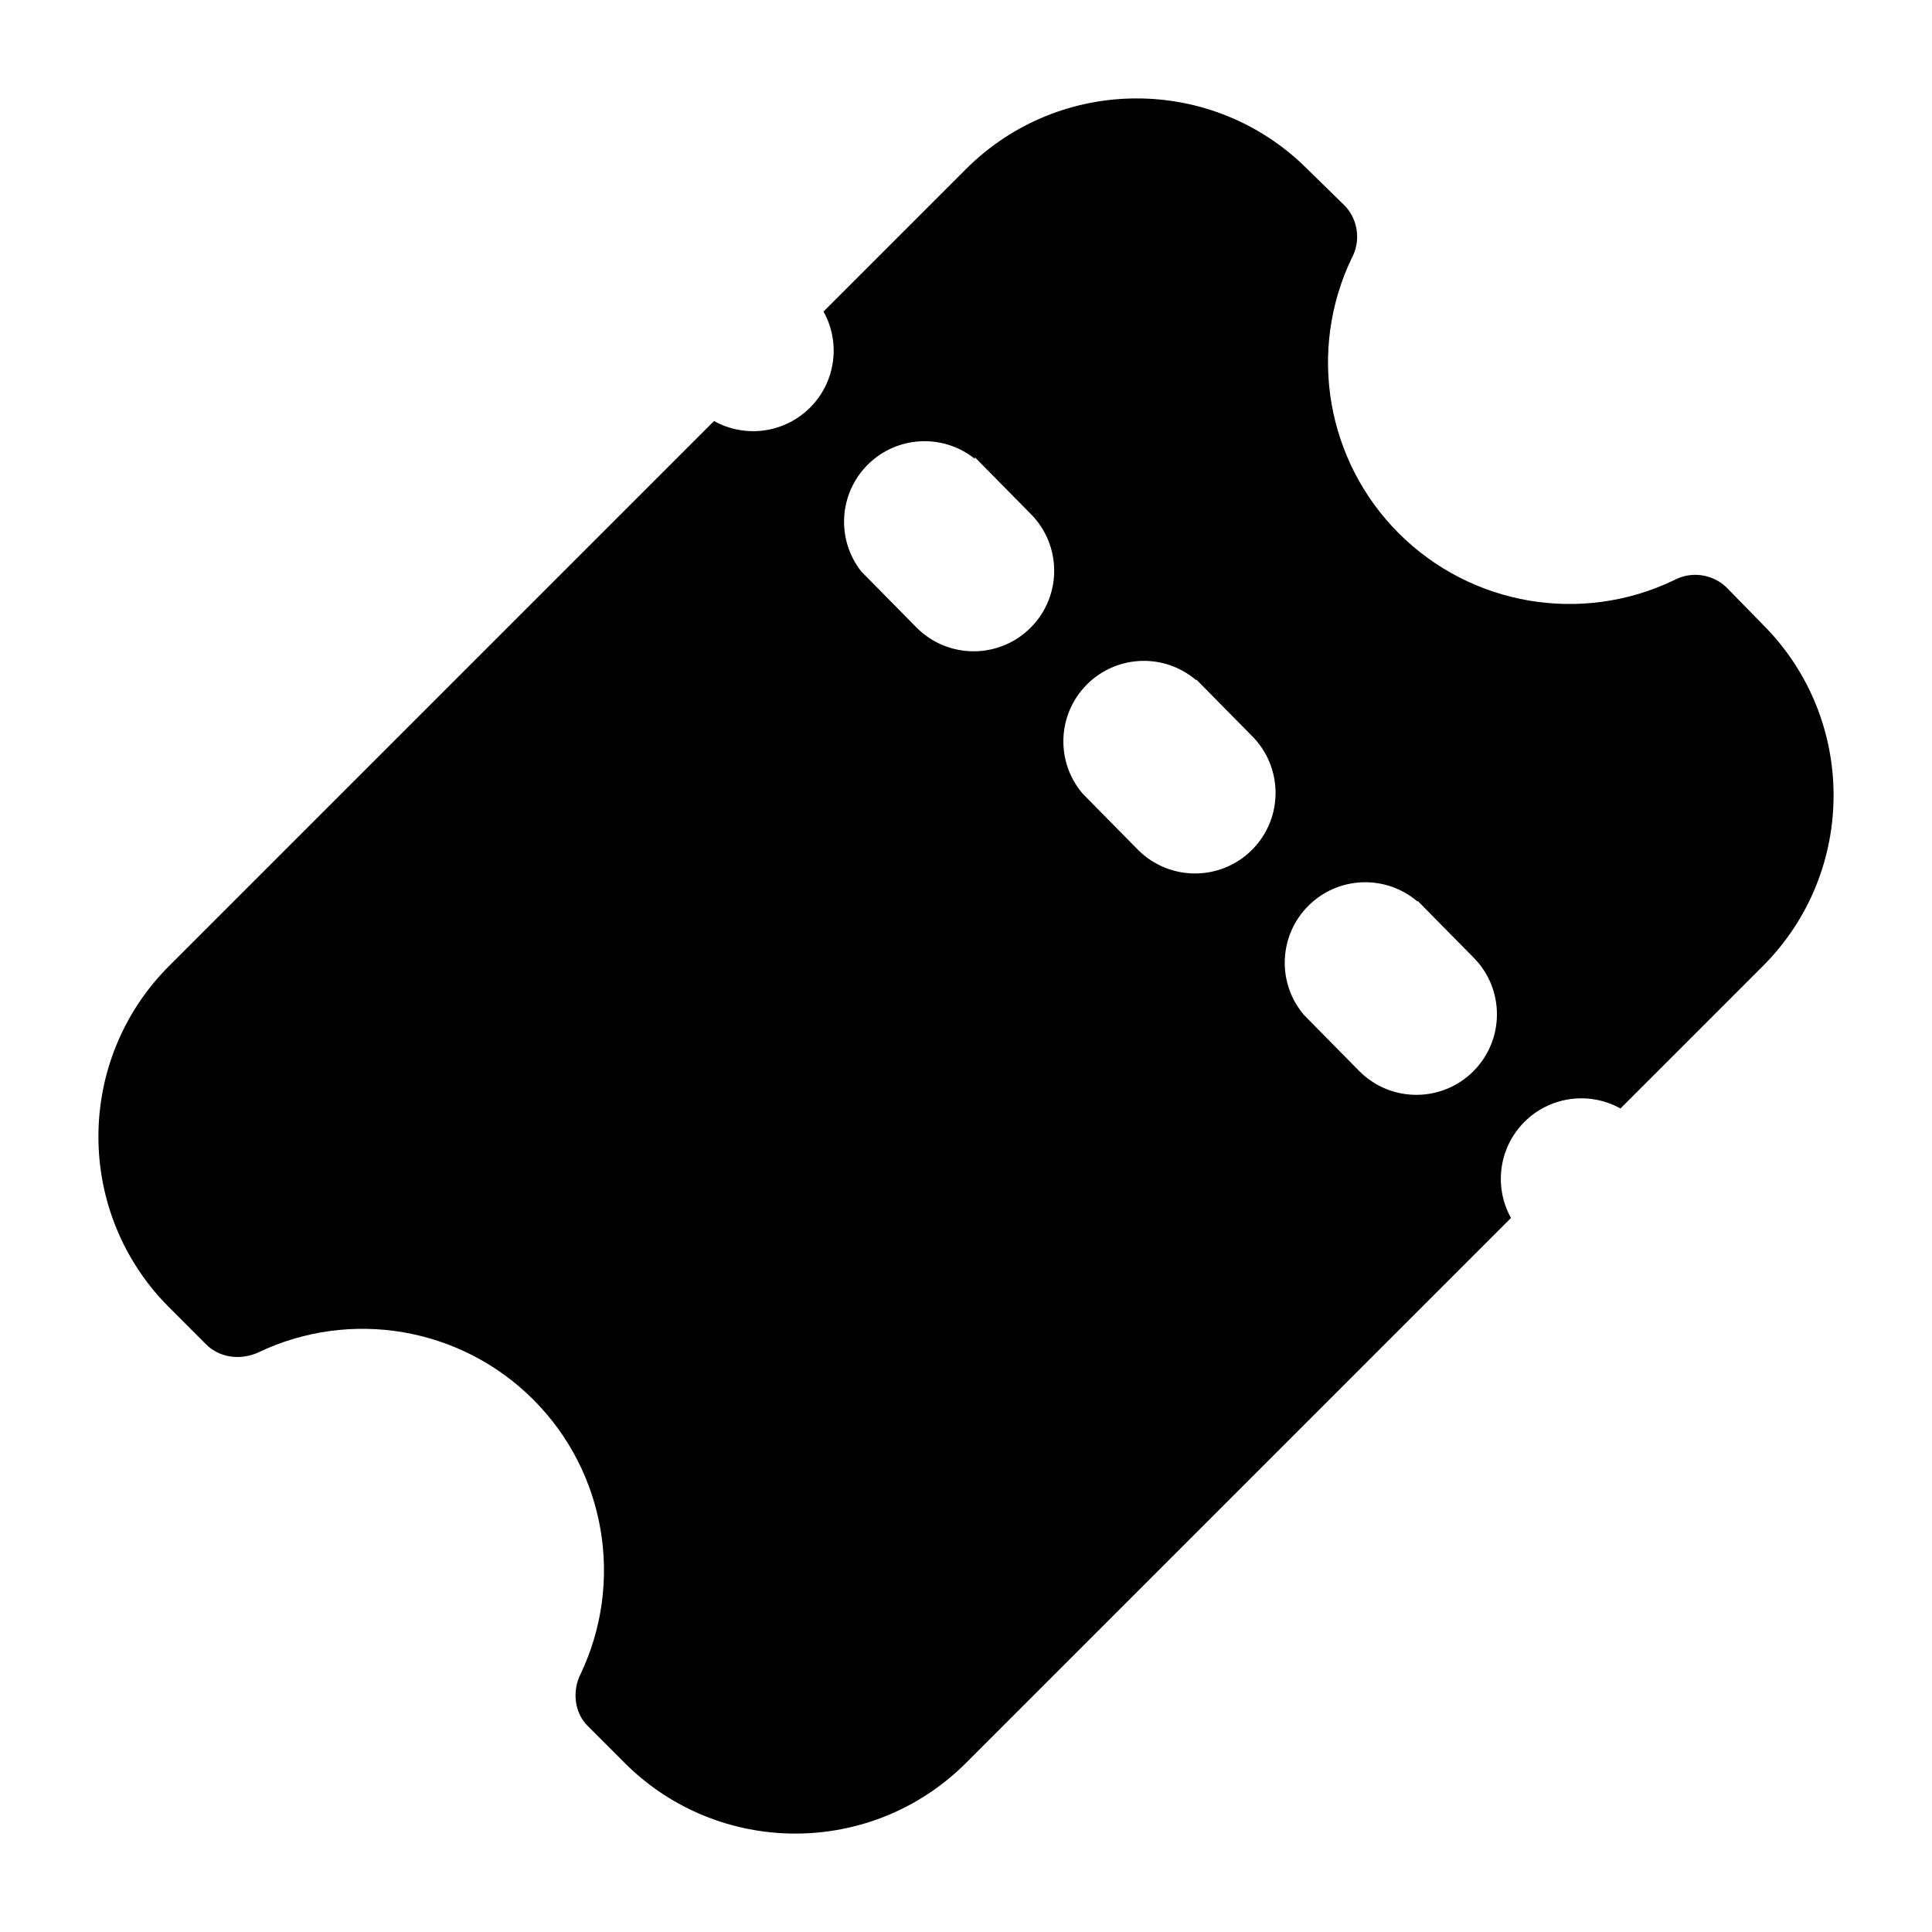
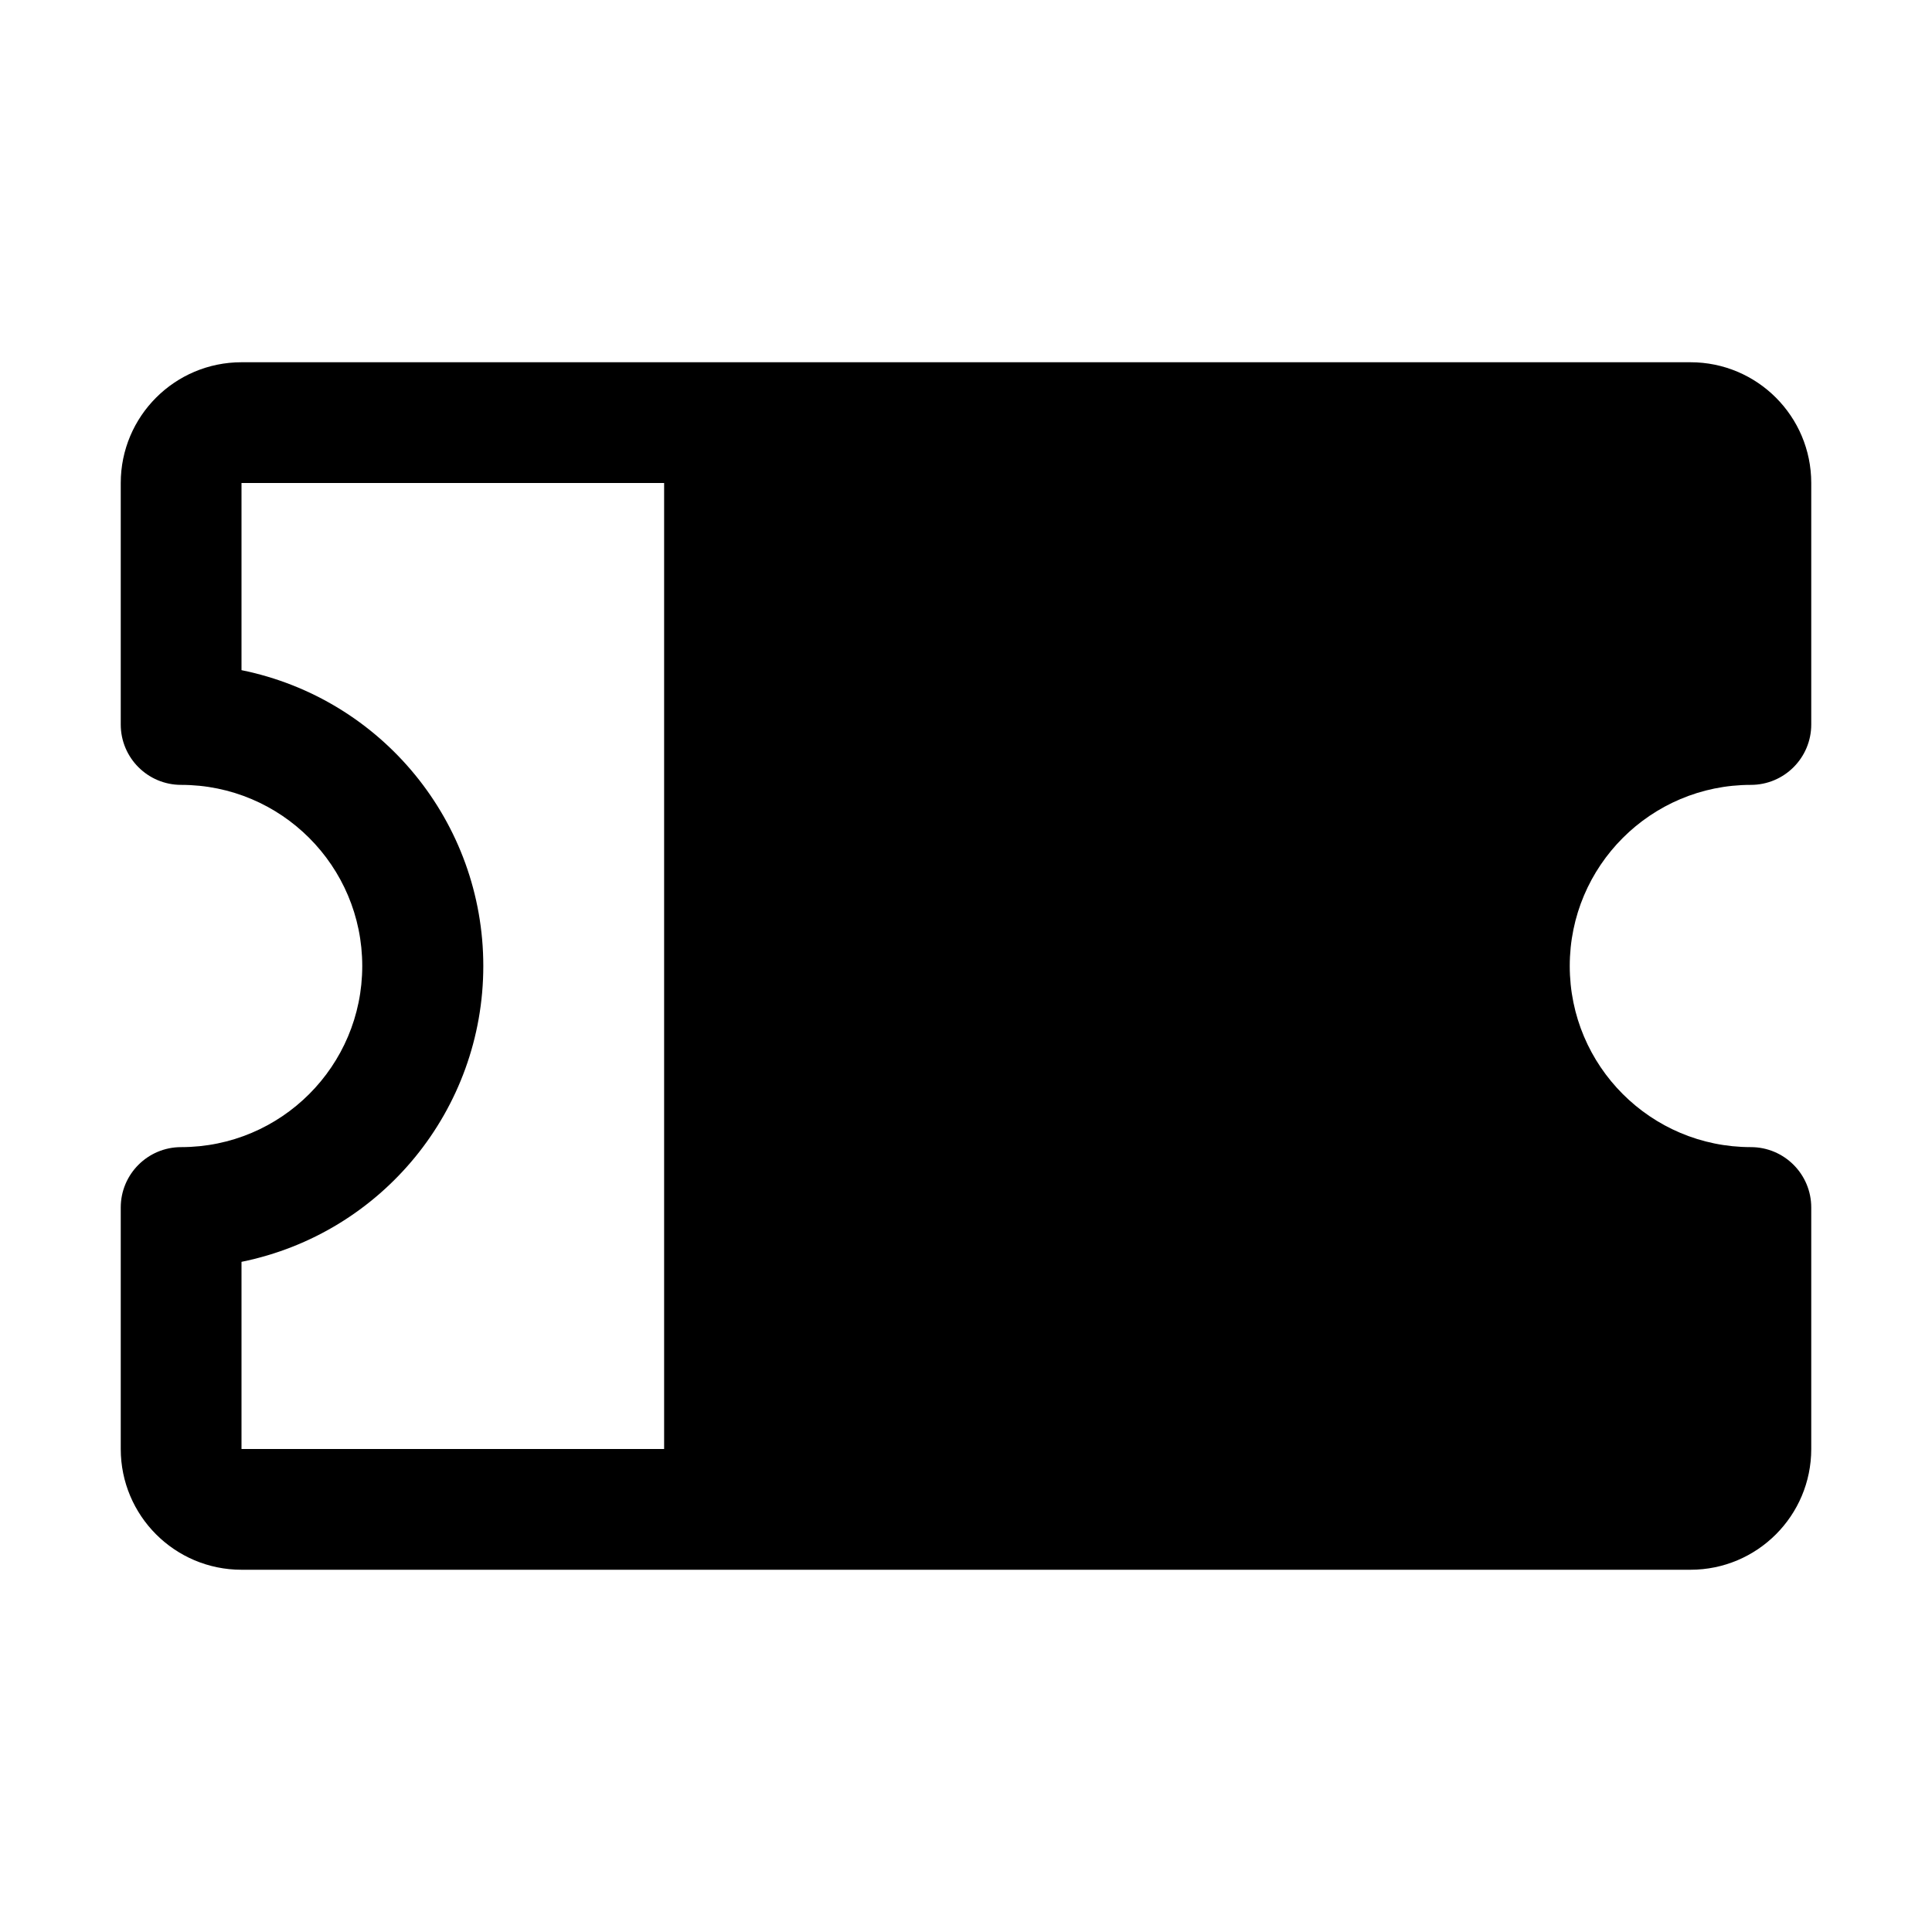
- <svg xmlns="http://www.w3.org/2000/svg" fill="none" viewBox="0 0 24 24">
-   <path fill="currentColor" fill-rule="evenodd" d="M2.1 12a3 3 0 0 0 0 4.24l.46.46c.17.17.43.2.65.1a3 3 0 0 1 4 4c-.1.2-.08.47.09.64l.46.46a3 3 0 0 0 4.24 0l6.77-6.77a1 1 0 0 1 1.36-1.36L21.9 12a3 3 0 0 0 0-4.24l-.46-.47a.56.56 0 0 0-.65-.08 3 3 0 0 1-4-4 .56.56 0 0 0-.08-.65l-.47-.46a3 3 0 0 0-4.24 0l-1.77 1.77a1 1 0 0 1-1.36 1.36L2.1 12Zm10.01-6.3A1 1 0 0 0 10.7 7.1l.69.7a1 1 0 0 0 1.41-1.42l-.69-.7Zm2.75 2.75a1 1 0 0 0-1.41 1.41l.69.7a1 1 0 0 0 1.41-1.42l-.69-.7Zm2.75 2.75a1 1 0 0 0-1.41 1.41l.69.7a1 1 0 0 0 1.41-1.42l-.69-.7Z" clip-rule="evenodd" />
+ <svg xmlns="http://www.w3.org/2000/svg" viewBox="0 0 256 256" fill="currentColor">
+   <path d="M232,104a8,8,0,0,0,8-8V64a16,16,0,0,0-16-16H32A16,16,0,0,0,16,64V96a8,8,0,0,0,8,8,24,24,0,0,1,0,48,8,8,0,0,0-8,8v32a16,16,0,0,0,16,16H224a16,16,0,0,0,16-16V160a8,8,0,0,0-8-8,24,24,0,0,1,0-48ZM32,167.2a40,40,0,0,0,0-78.4V64H88V192H32Z" />
</svg>
